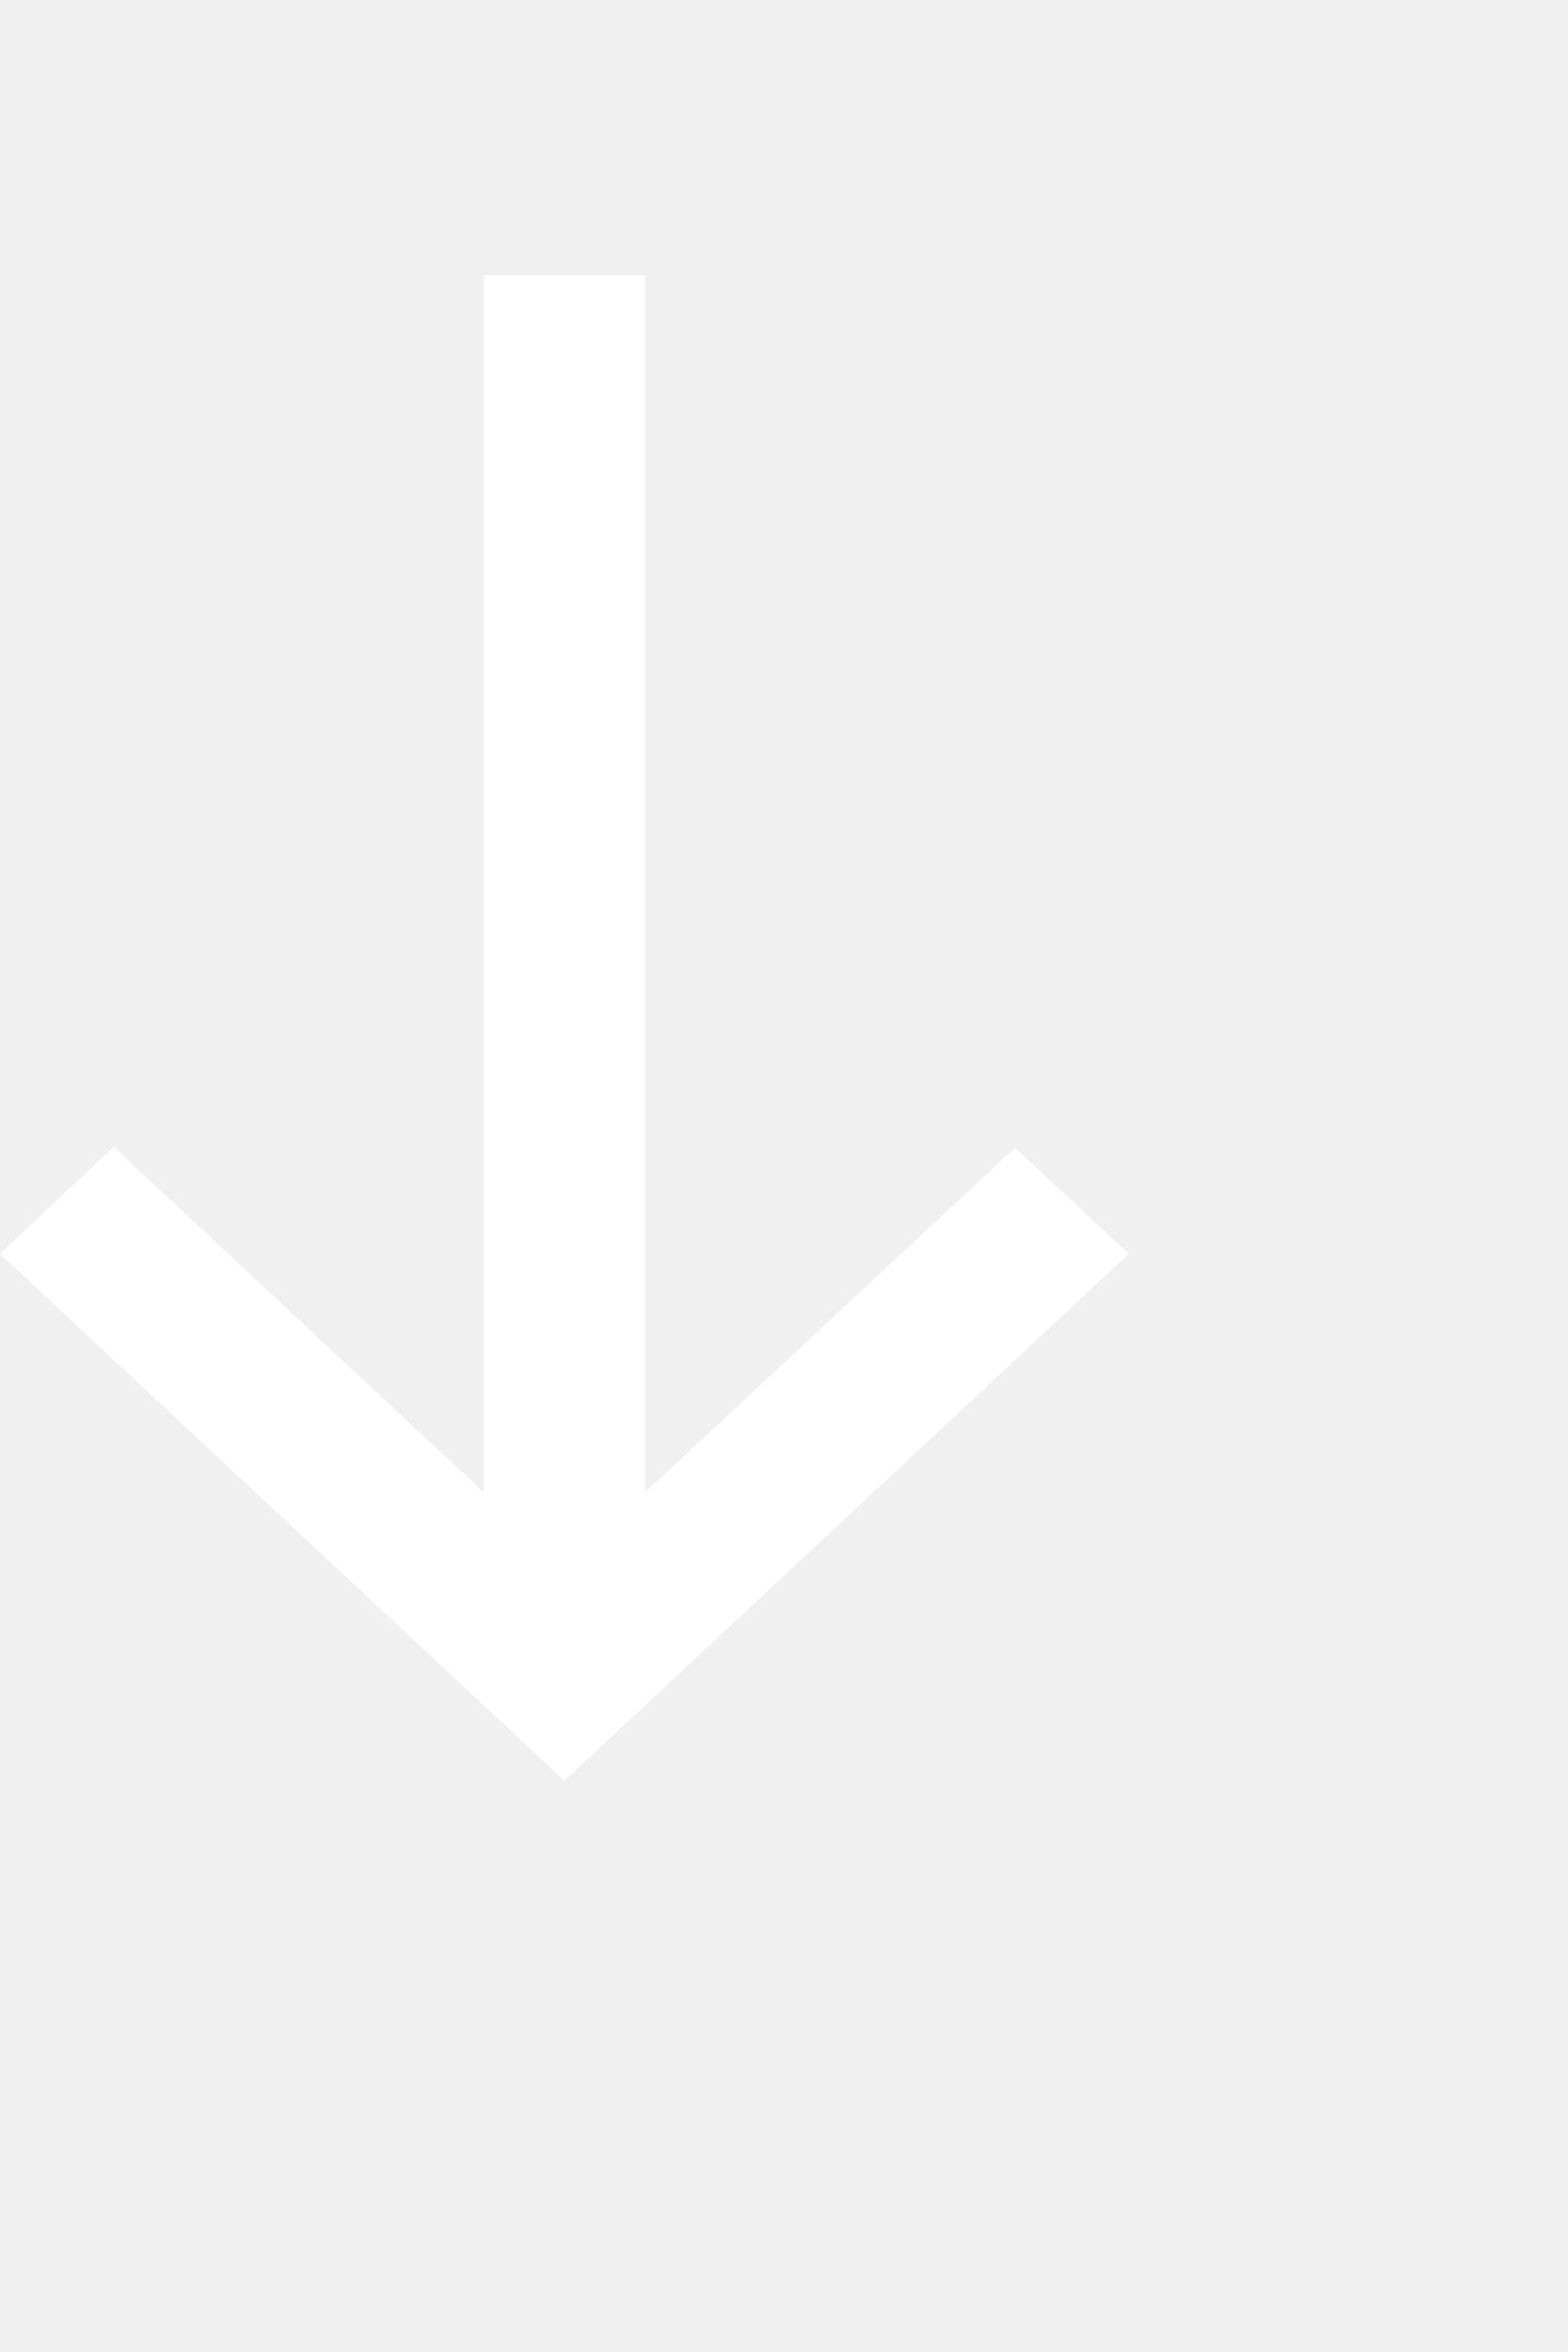
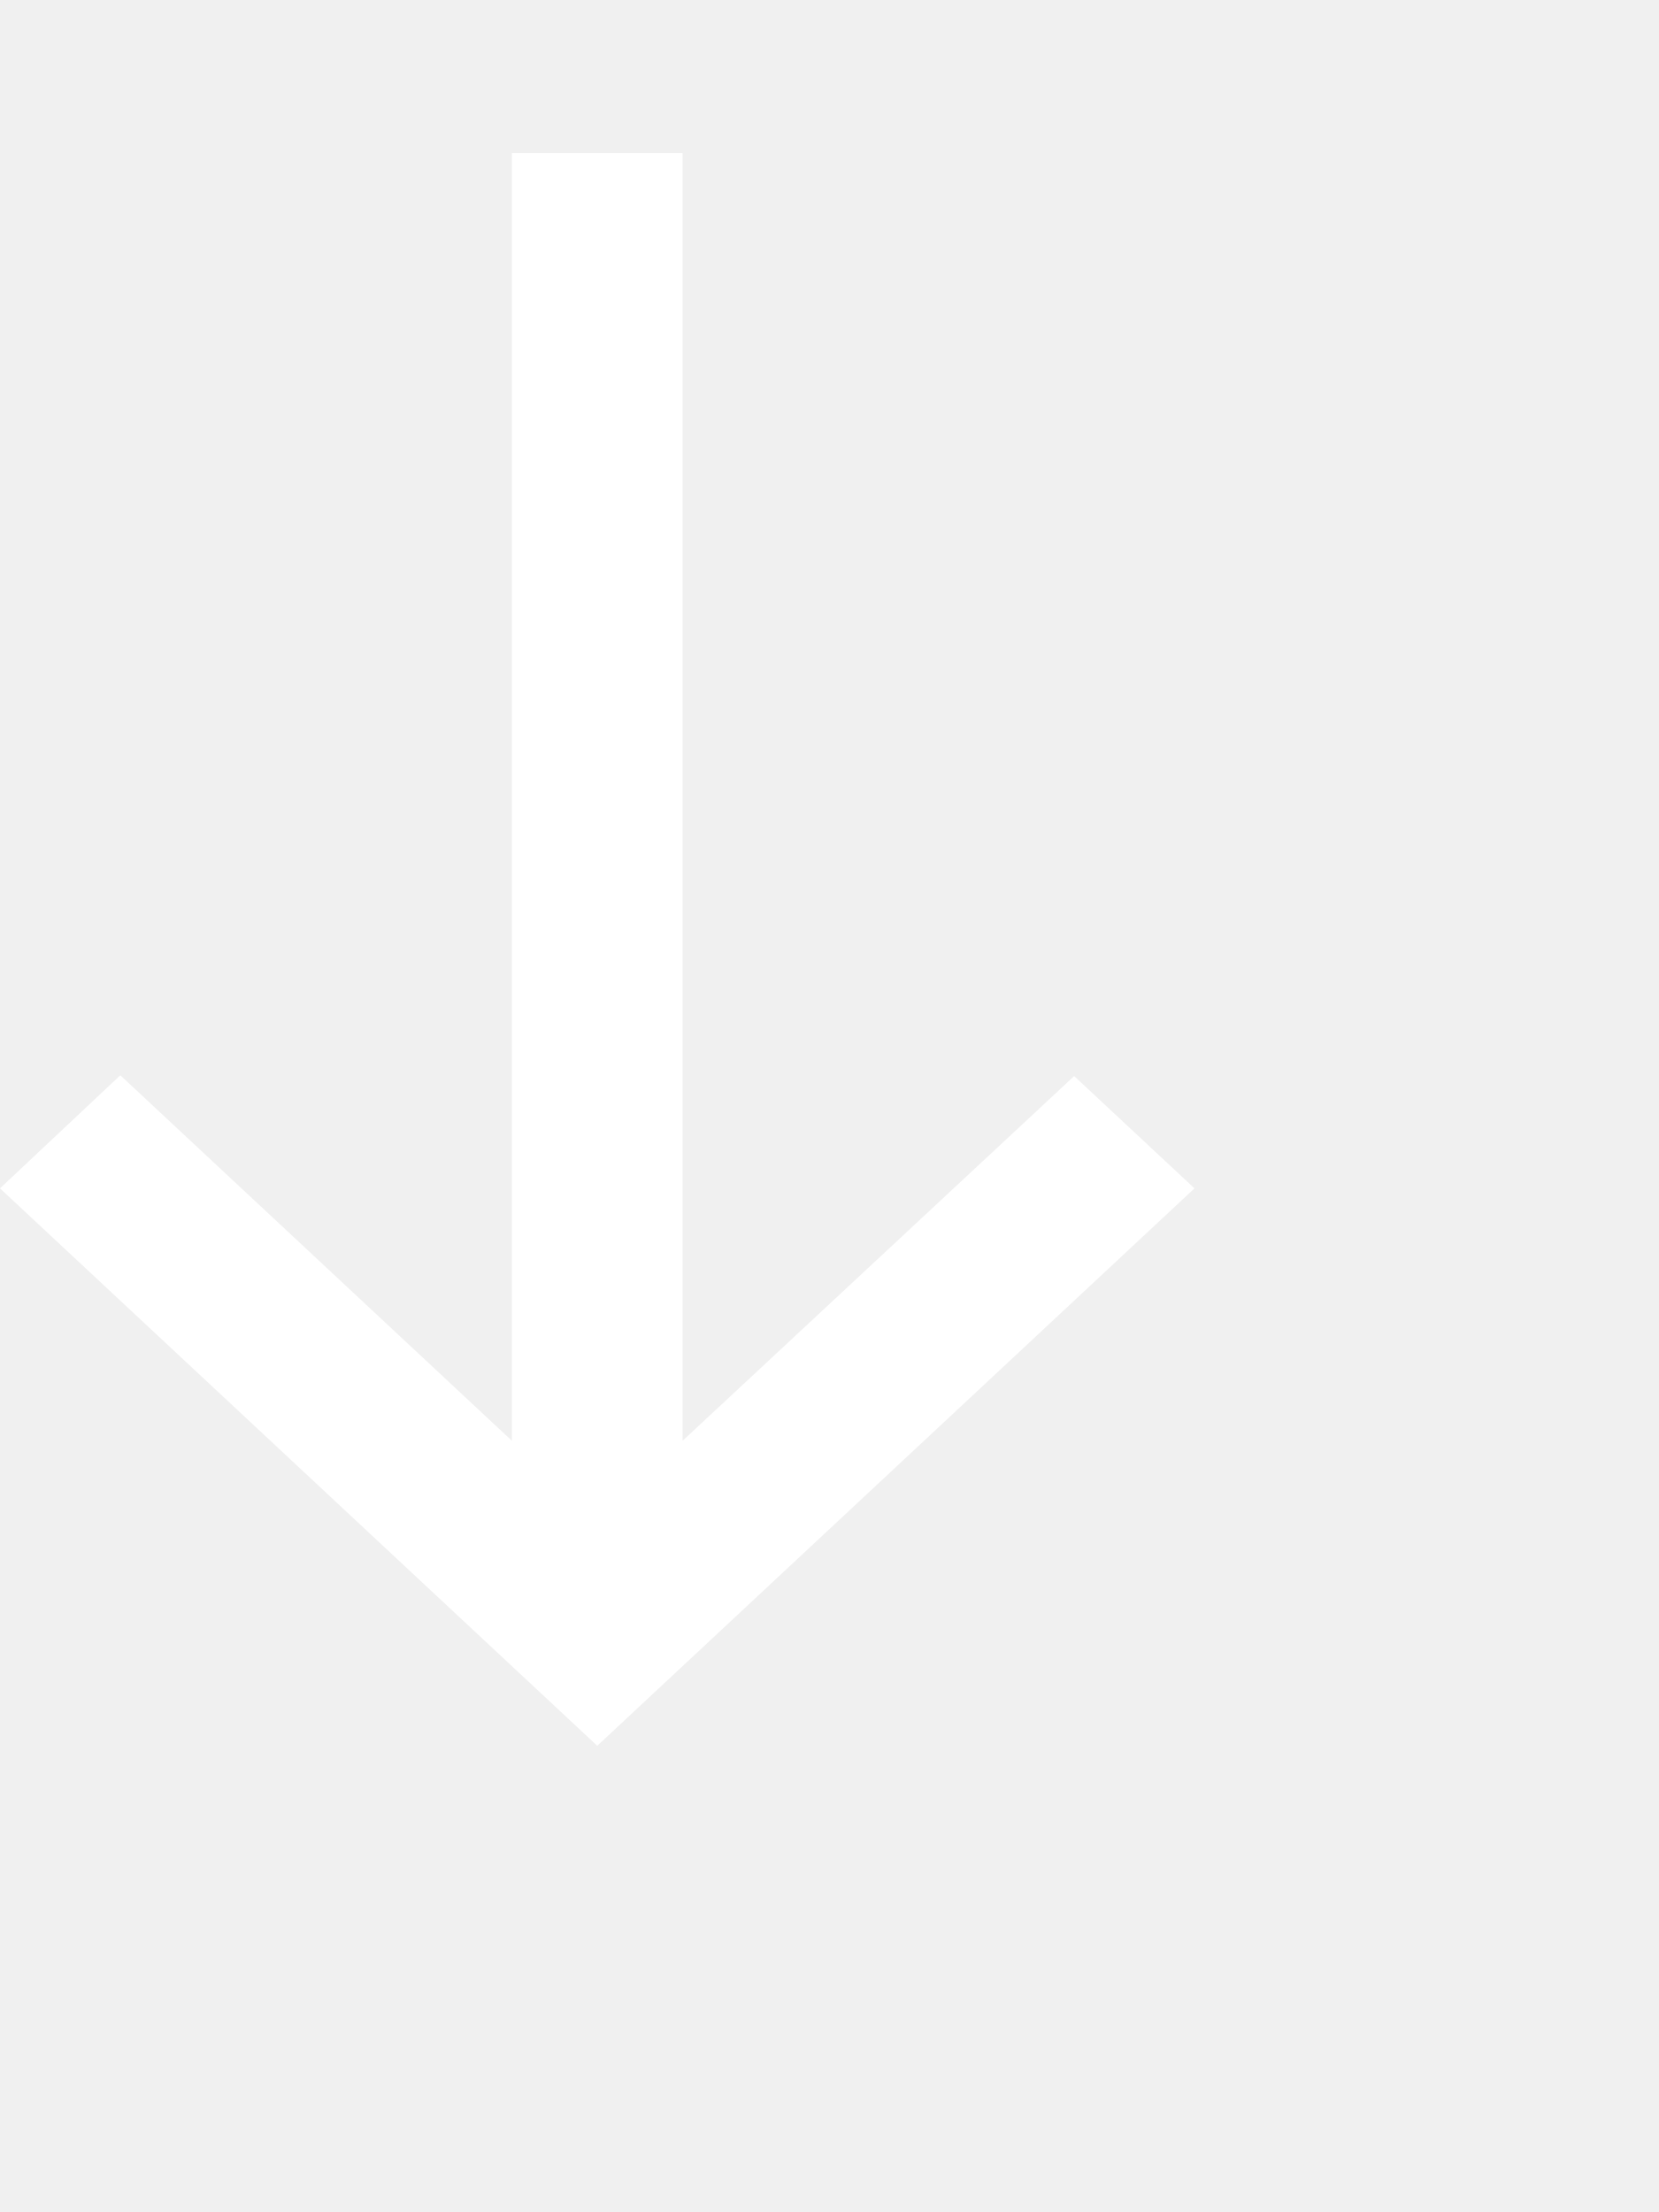
- <svg xmlns="http://www.w3.org/2000/svg" width="14" height="21" viewBox="0 0 25 29" fill="none">
+ <svg xmlns="http://www.w3.org/2000/svg" width="18" height="24" viewBox="0 0 25 29" fill="none">
  <path d="M18 15.741L16.187 14.049L10.286 19.545V0.141L7.714 0.141L7.714 19.545L1.813 14.037L0 15.741L9 24.141L18 15.741Z" fill="#fff" />
</svg>
